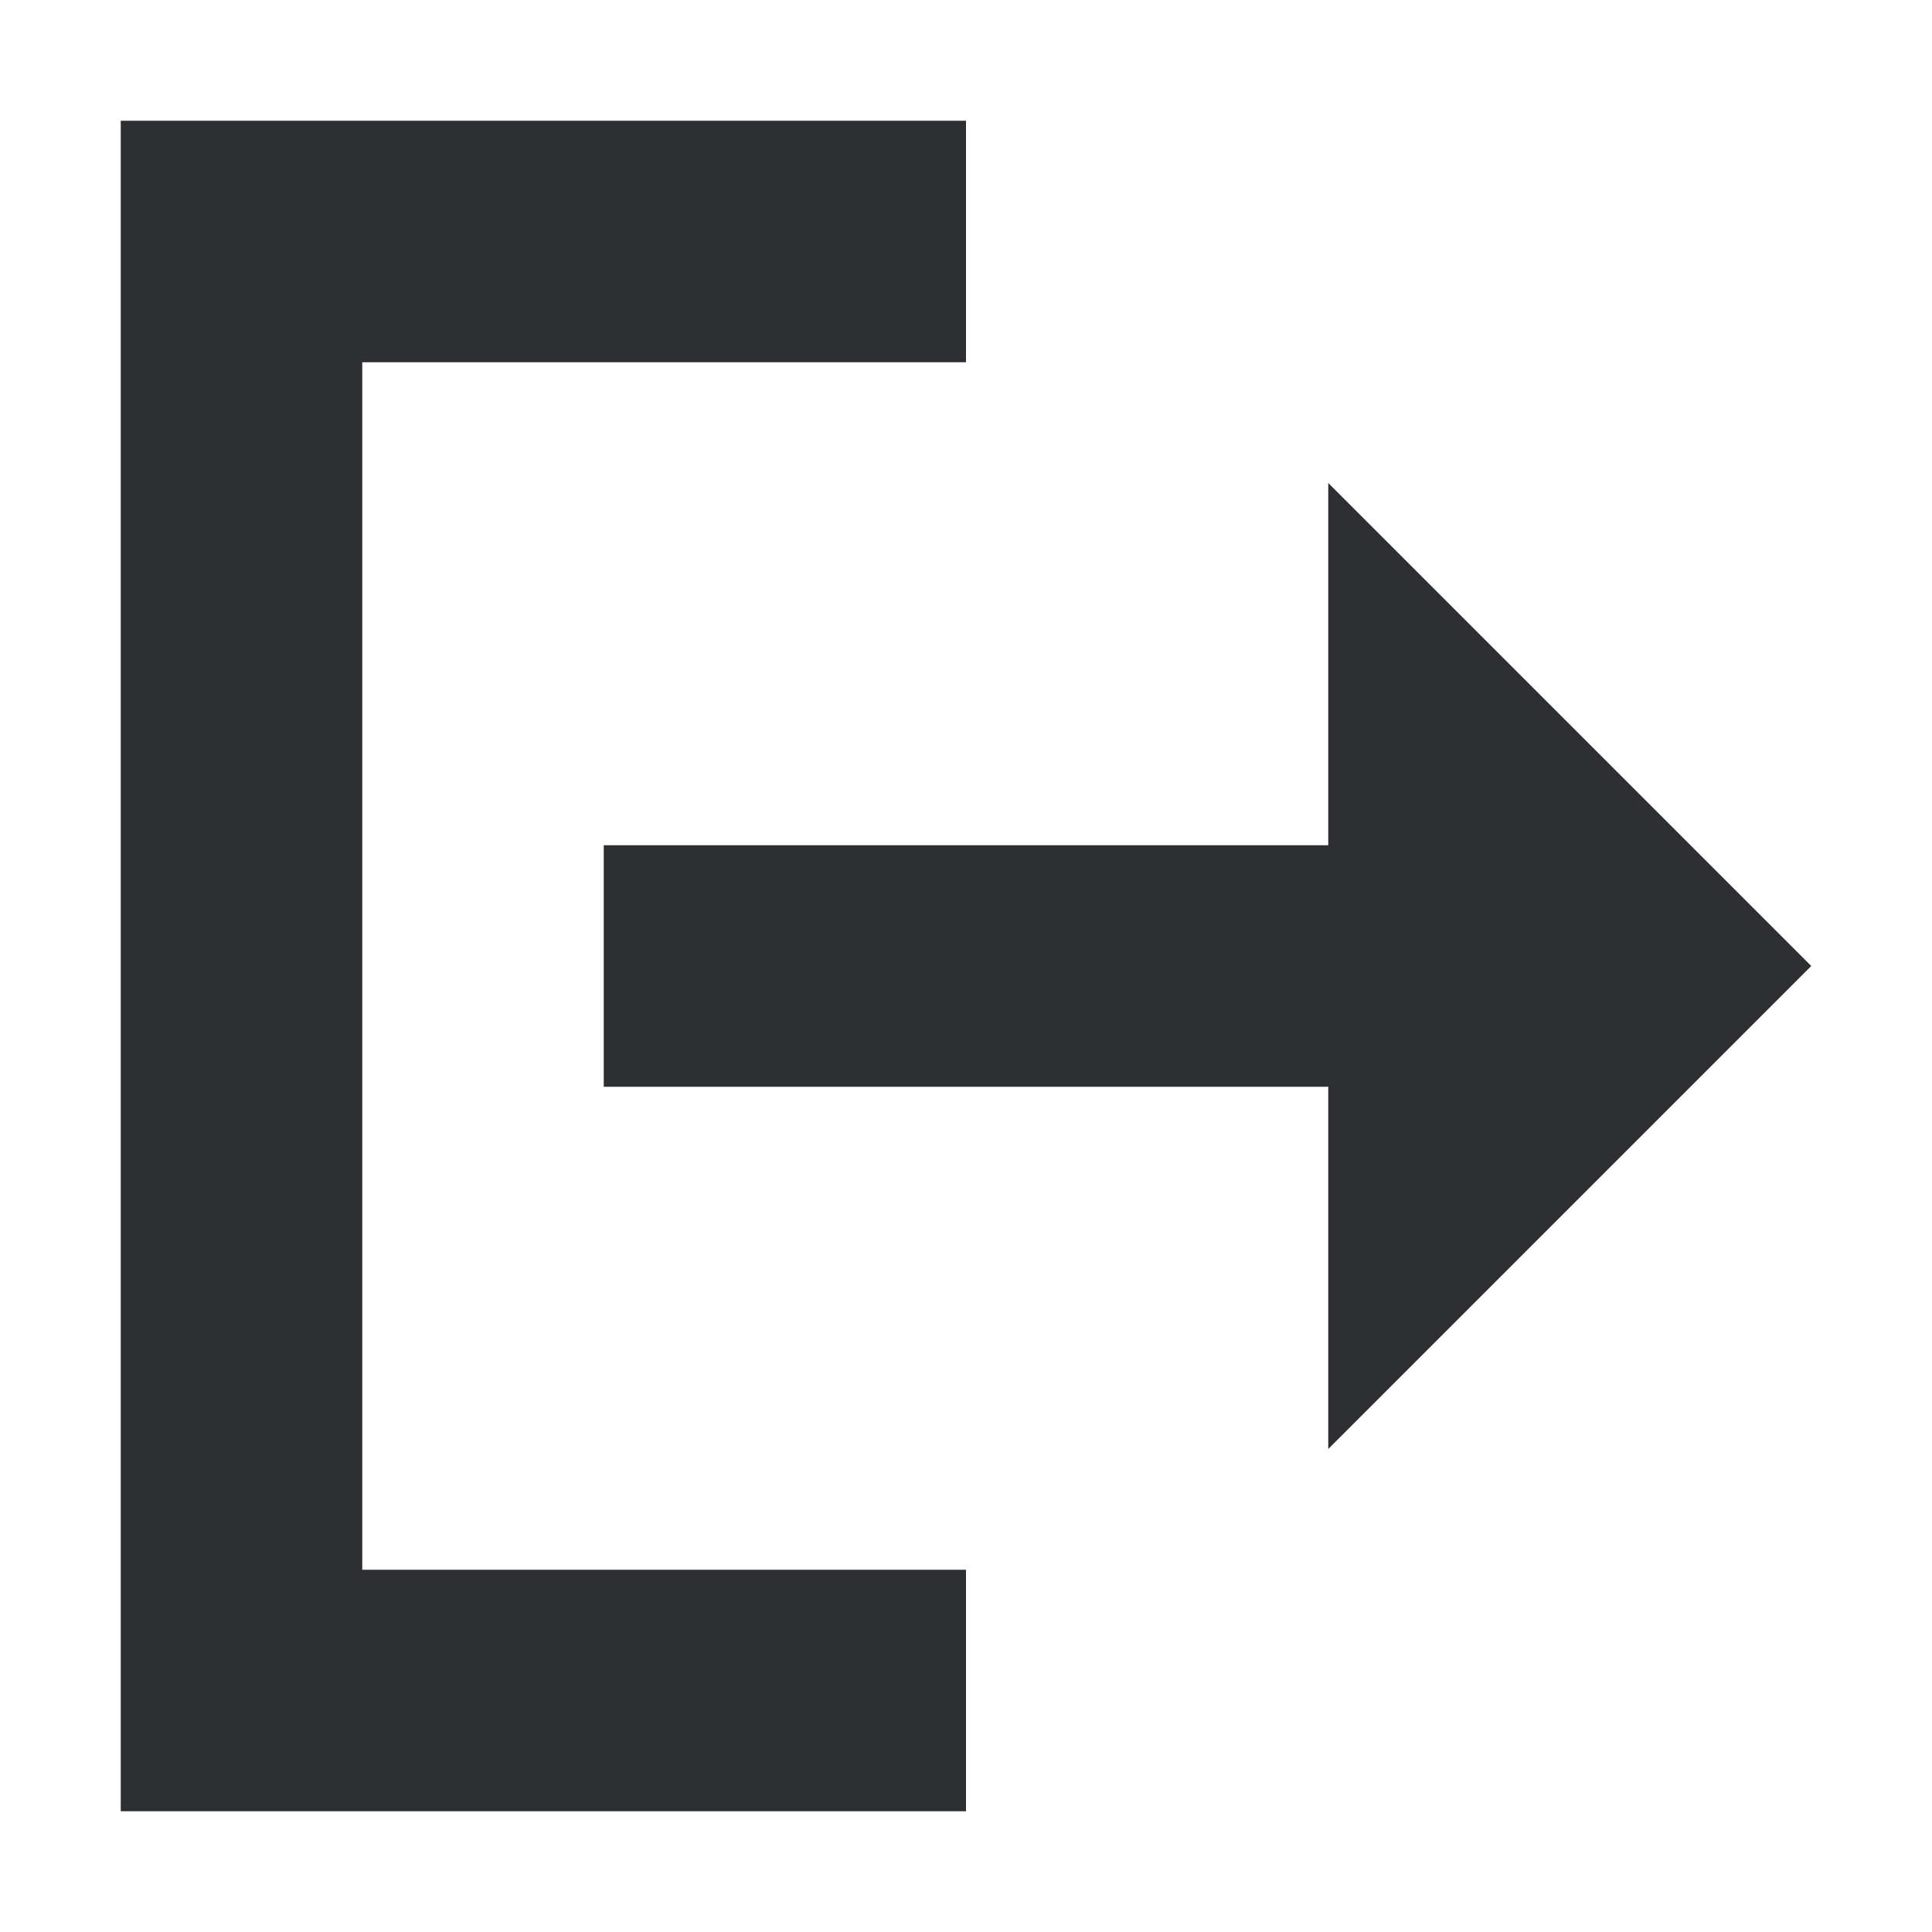
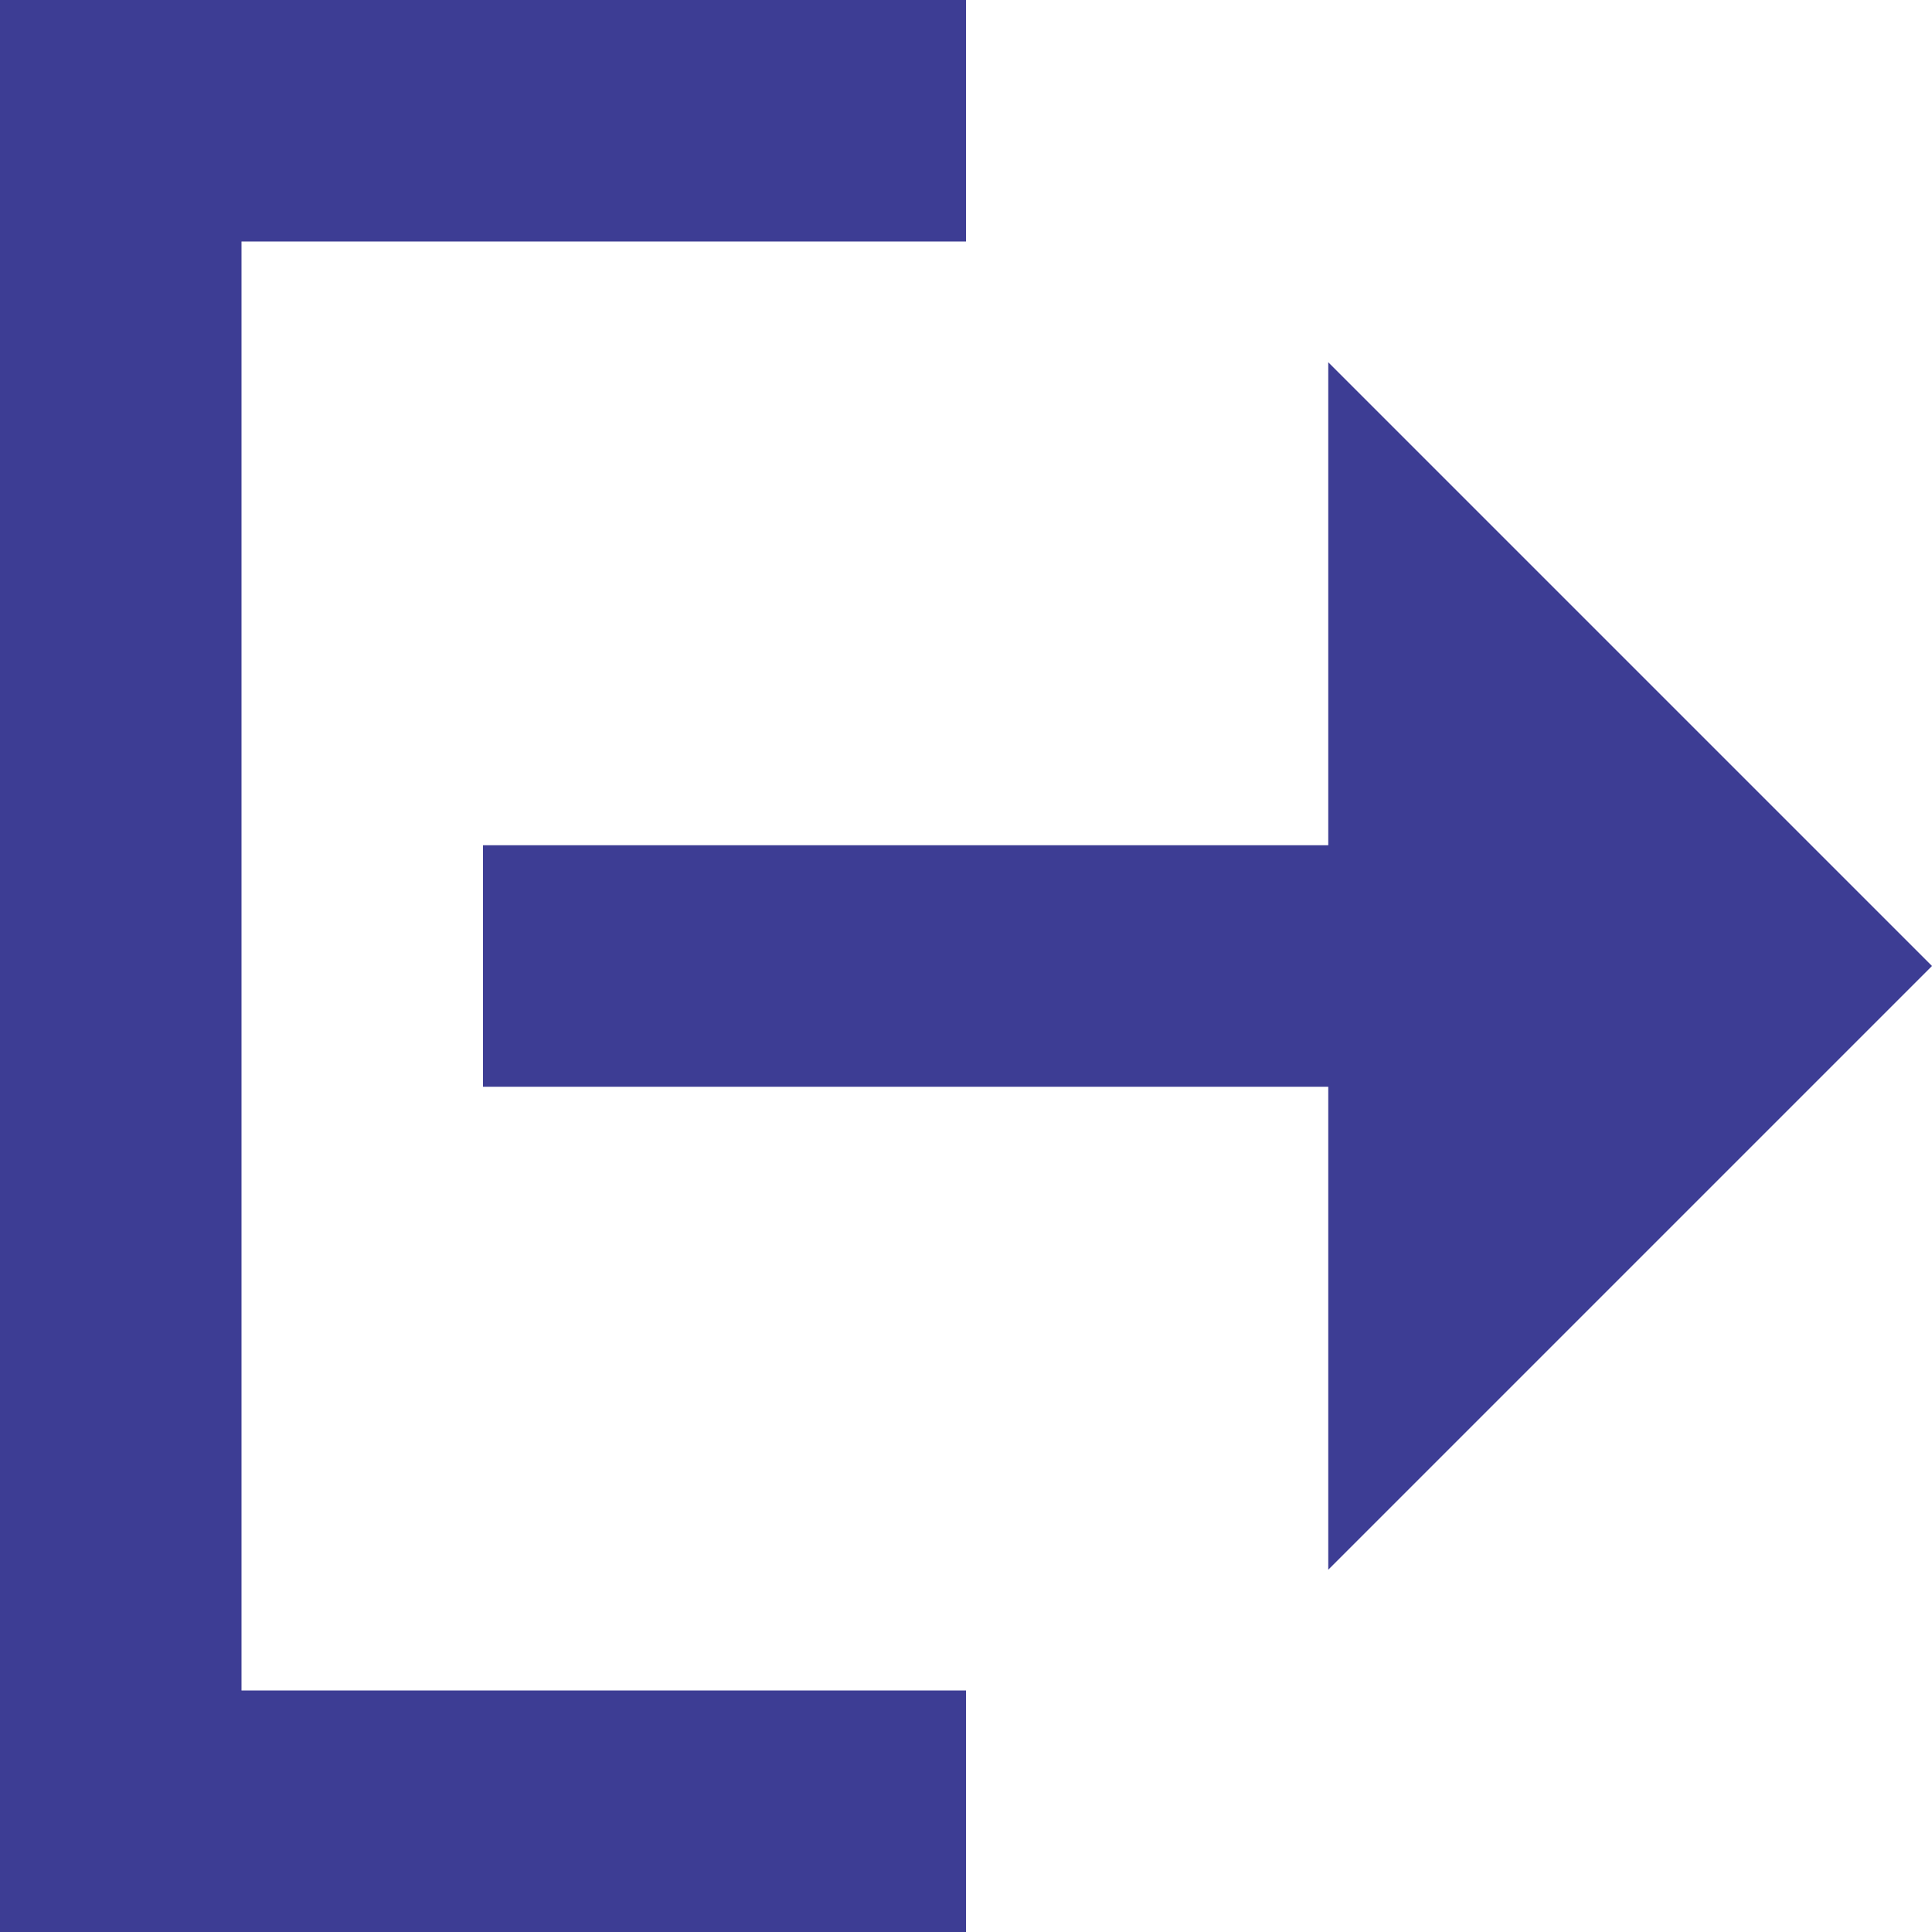
- <svg xmlns="http://www.w3.org/2000/svg" version="1.1" id="Layer_1" x="0px" y="0px" viewBox="0 0 16 16" enable-background="new 0 0 16 16" xml:space="preserve">
+ <svg xmlns="http://www.w3.org/2000/svg" version="1.1" id="Layer_1" x="0px" y="0px" viewBox="0 0 16 16" style="enable-background:new 0 0 16 16;" xml:space="preserve">
+   <style type="text/css">
+ 	.st0{fill:#3D3D94;}
+ </style>
  <g>
-     <polygon fill="#2E2F33" points="15,8 11,4 11,7 5,7 5,9 11,9 11,12  " />
-     <polygon fill="#2E2F33" points="3,3 8,3 8,1 1.062,1 1,1 1,15 8,15 8,13 3,13  " />
+     <polygon class="st0" points="16,8 11,3 11,7 4,7 4,9 11,9 11,13  " />
+     <polygon class="st0" points="2,2 8,2 8,0 0.1,0 0,0 0,16 8,16 8,14 2,14  " />
  </g>
</svg>
